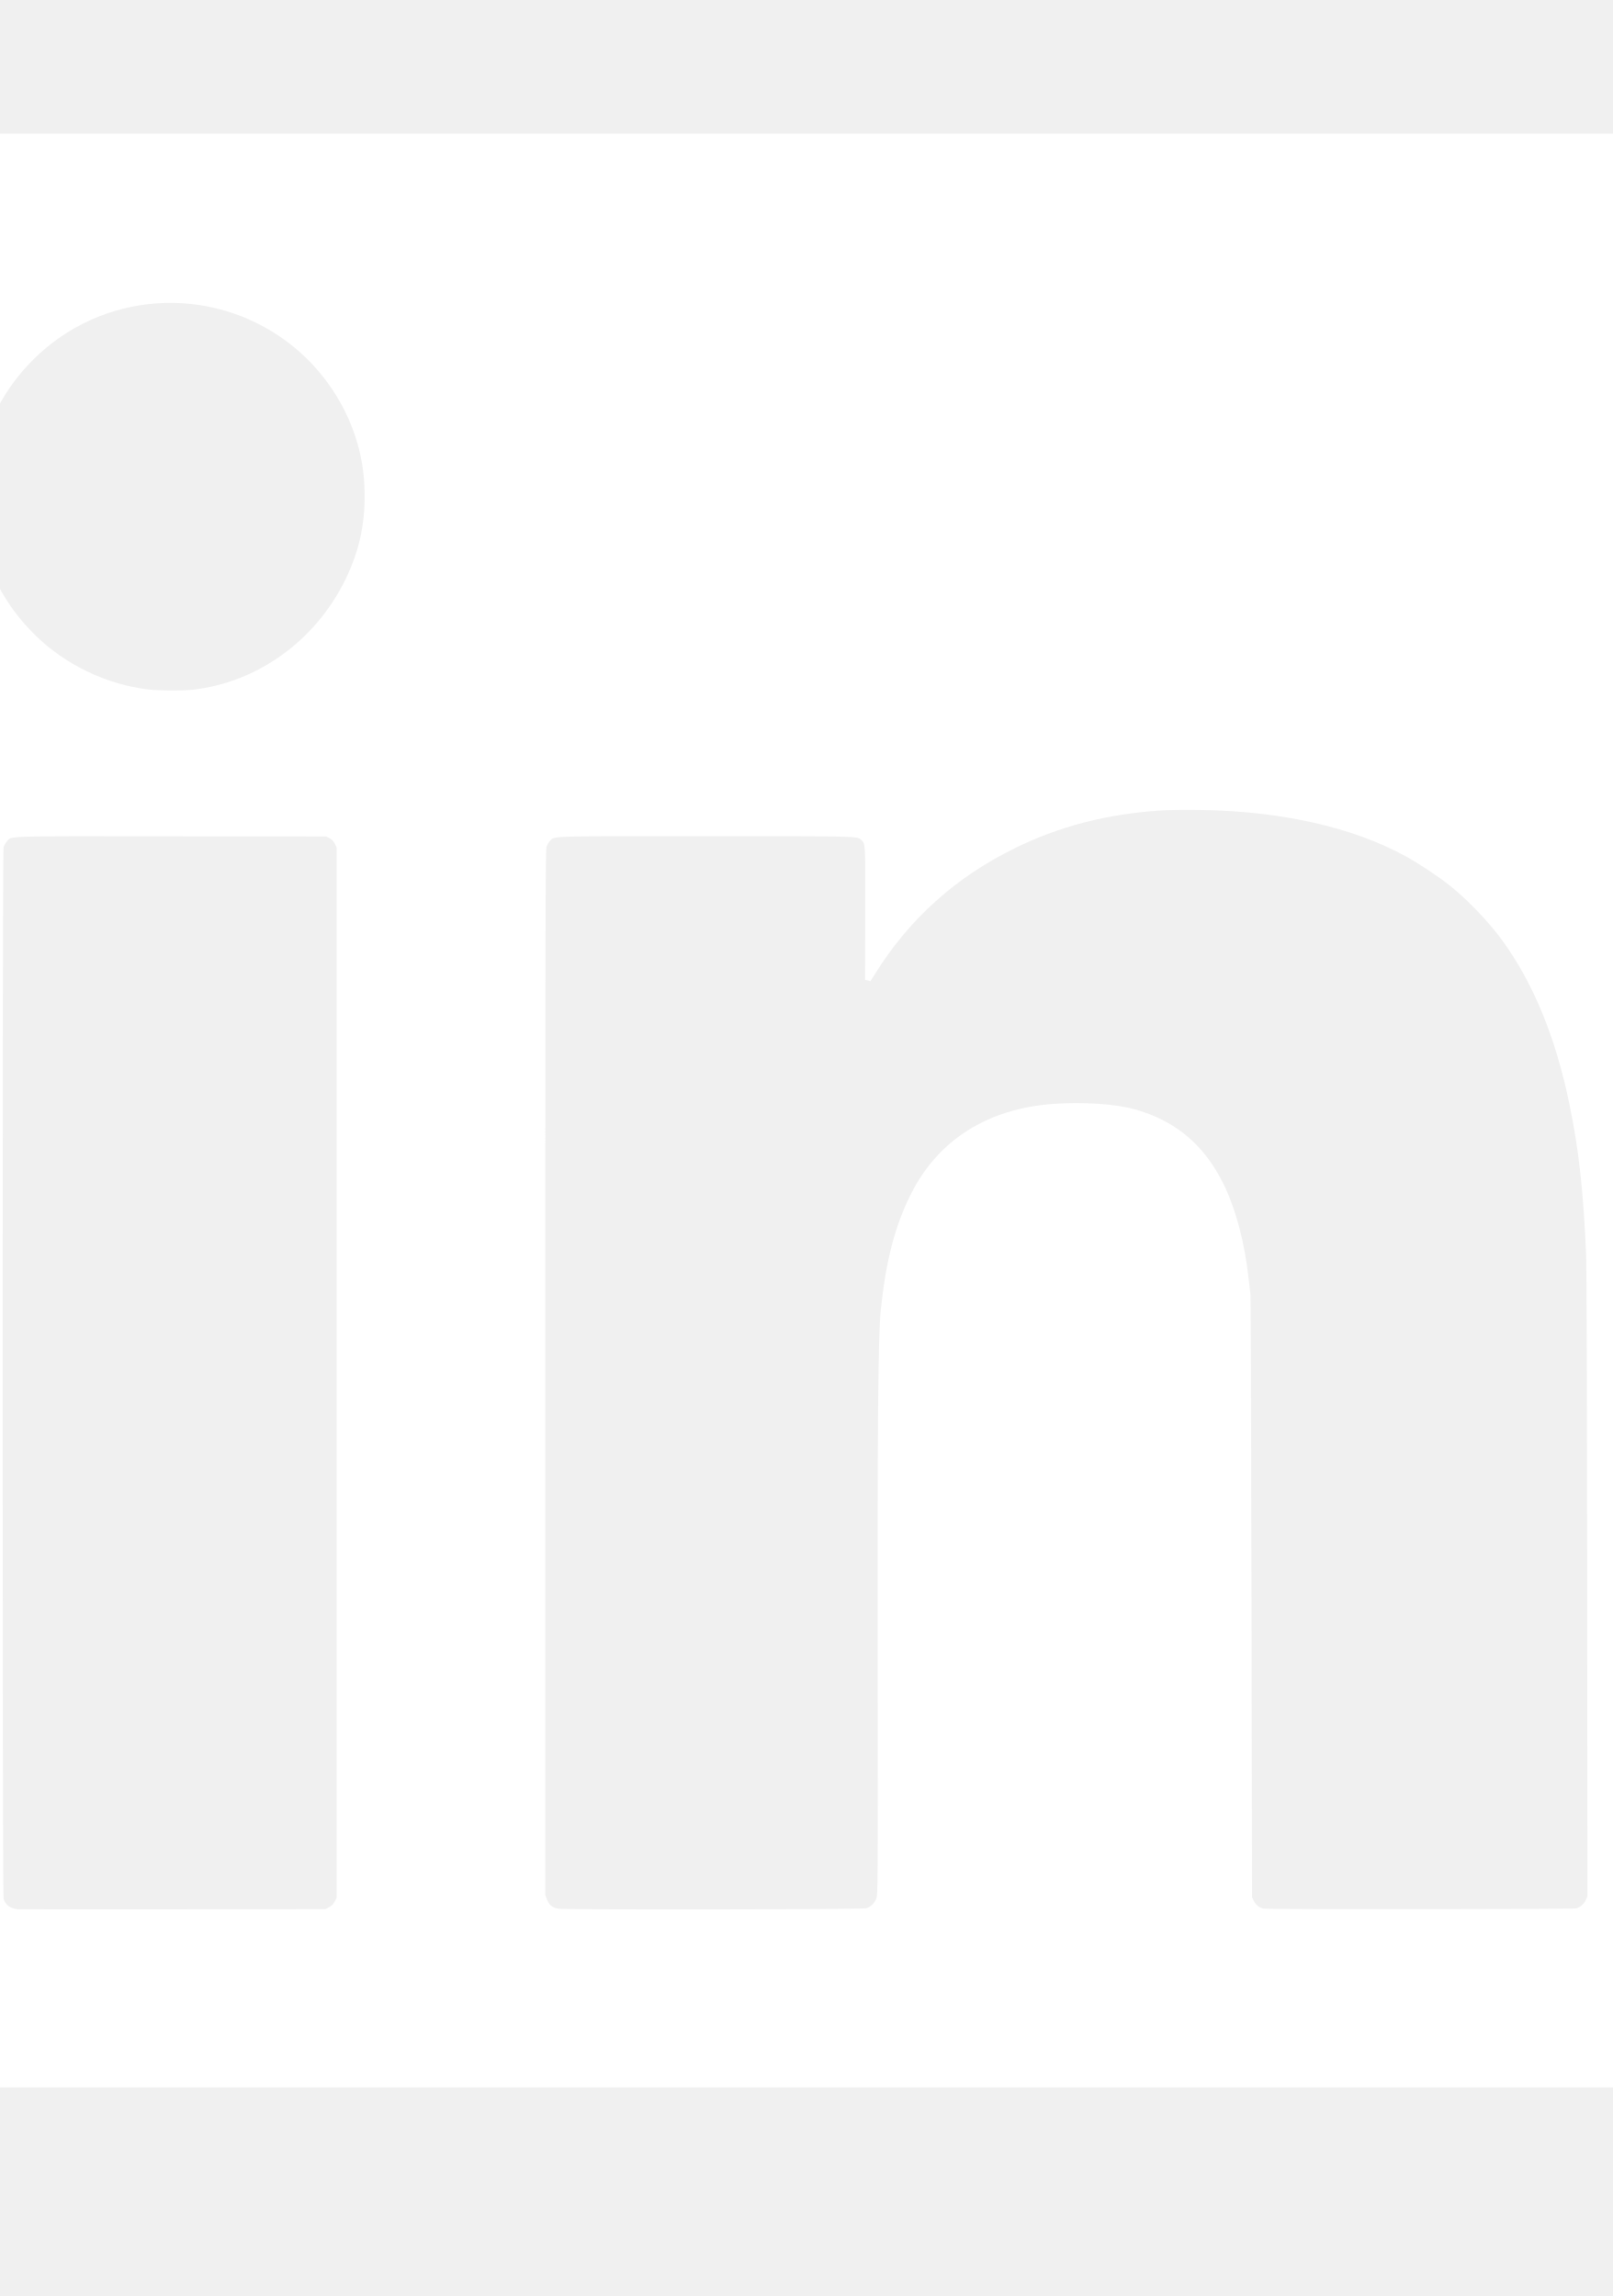
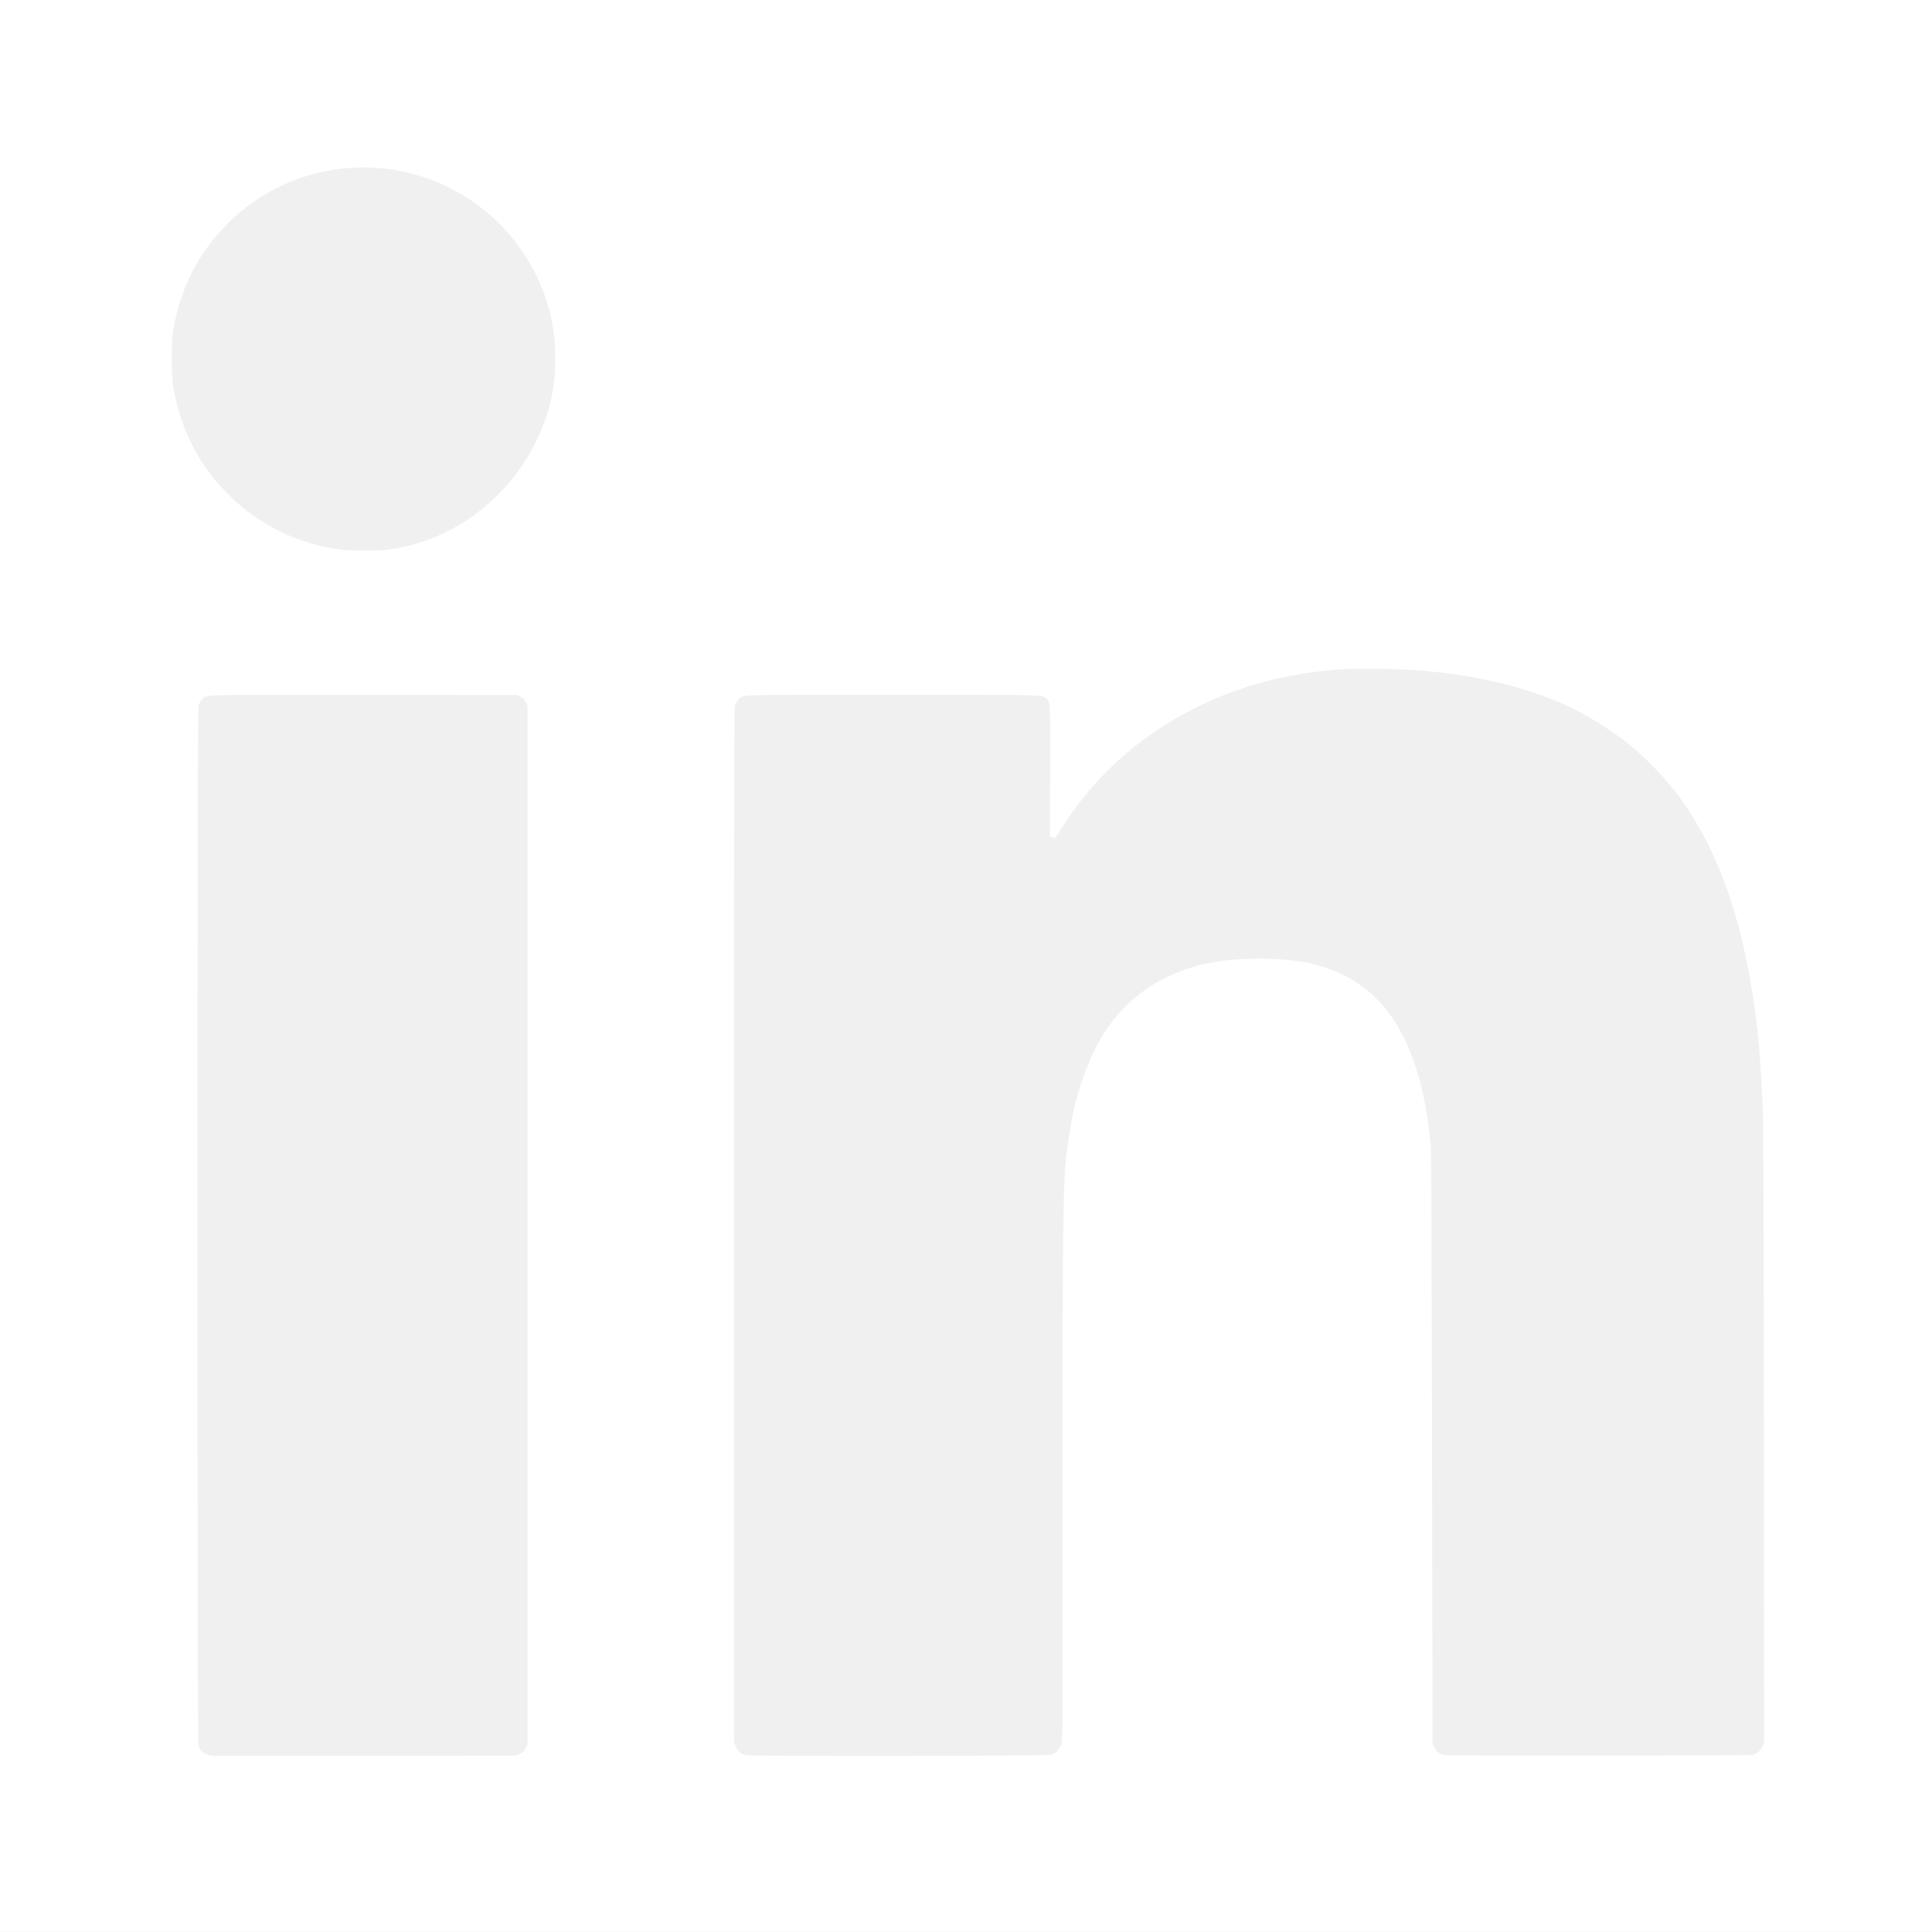
- <svg xmlns="http://www.w3.org/2000/svg" xmlns:xlink="http://www.w3.org/1999/xlink" version="1.1" width="209.55mm" height="298.45mm" viewBox="0 0 209.55 298.45">
-   <defs>
-     <path id="path_3de4db830361057456e2b29d7e62fd7a" d="M -25.617 144.348 L -25.617 17.362 L 101.38 17.362 L 228.378 17.362 L 228.378 144.348 L 228.378 271.334 L 101.38 271.334 L -25.617 271.334 L -25.617 144.348 Z M 42.759 247.918 C 43.113 247.736 43.311 247.537 43.496 247.177 L 43.749 246.686 L 43.748 178.424 L 43.746 110.162 L 43.514 109.683 C 43.351 109.345 43.151 109.133 42.839 108.966 L 42.396 108.73 L 22.308 108.71 C 0.069 108.688 1.537 108.642 0.894 109.374 C 0.718 109.575 0.523 109.92 0.461 110.142 C 0.303 110.706 0.305 246.228 0.463 246.799 C 0.688 247.612 1.31 248.073 2.326 248.178 C 2.502 248.196 11.563 248.201 22.46 248.189 L 42.274 248.167 L 42.759 247.918 Z M 112.608 248.048 C 113.2 247.853 113.684 247.363 113.902 246.738 C 114.088 246.205 114.095 244.973 114.065 217.399 C 114.029 184.736 114.123 173.706 114.465 170.354 C 115.121 163.917 116.299 159.372 118.394 155.196 C 121.909 148.19 128.355 144.109 136.874 143.495 C 140.725 143.217 144.952 143.495 147.458 144.191 C 152.693 145.644 156.418 148.74 158.919 153.72 C 160.572 157.012 161.773 161.486 162.279 166.242 C 162.369 167.094 162.474 168.007 162.512 168.271 C 162.55 168.535 162.611 186.27 162.648 207.68 L 162.715 246.609 L 162.962 247.11 C 163.212 247.618 163.631 247.949 164.202 248.093 C 164.68 248.213 204.437 248.183 204.843 248.063 C 205.404 247.895 205.843 247.517 206.083 246.993 L 206.308 246.502 L 206.277 206.078 C 206.26 182.742 206.204 164.639 206.145 163.251 C 205.786 154.787 205.193 149.44 203.95 143.44 C 202.155 134.775 199.266 127.756 195.201 122.187 C 193.48 119.829 190.786 117.012 188.467 115.148 C 186.963 113.939 184.37 112.22 182.576 111.244 C 175.749 107.527 166.596 105.461 156.197 105.29 C 154.071 105.255 151.95 105.28 150.854 105.352 C 143.814 105.815 137.661 107.41 131.834 110.282 C 124.182 114.054 118.225 119.407 113.768 126.518 L 113.128 127.538 L 112.776 127.447 L 112.424 127.356 L 112.445 118.737 C 112.467 109.455 112.479 109.676 111.925 109.174 C 111.383 108.684 111.877 108.696 91.806 108.692 C 71.141 108.687 72.091 108.659 71.489 109.288 C 71.331 109.453 71.128 109.798 71.037 110.056 C 70.888 110.478 70.871 117.375 70.873 178.431 L 70.874 246.337 L 71.094 246.925 C 71.356 247.623 71.749 247.945 72.537 248.102 C 73.372 248.268 112.098 248.217 112.608 248.048 Z M 25.01 89.659 C 33.403 88.742 40.979 83.3 44.851 75.408 C 46.812 71.41 47.573 67.64 47.351 63.019 C 47.004 55.814 43.242 48.847 37.303 44.414 C 27.223 36.89 13.19 37.882 4.317 46.747 C 0.494 50.566 -1.863 55.146 -2.821 60.616 C -3.101 62.219 -3.101 66.692 -2.819 68.306 C -1.83 73.984 0.599 78.659 4.598 82.584 C 8.469 86.382 13.758 88.935 19.155 89.609 C 20.551 89.784 23.631 89.81 25.01 89.659 Z" fill-rule="evenodd" fill="#FFFFFF" fill-opacity="1" stroke="none" stroke-opacity="1" stroke-width="0.1" stroke-linecap="round" stroke-linejoin="round" />
+ <svg xmlns="http://www.w3.org/2000/svg" xmlns:xlink="http://www.w3.org/1999/xlink" width="178.789mm" height="178.773mm" viewBox="0 0 178.789 178.773" version="1.1" id="svg5">
+   <defs id="defs2">
+     <path id="path_a152f8502b4db31495cf7524b14951ca" d="m 76.842,235.397 c -1.083,-0.237 -5.576,-1.941 -8.403,-3.186 -1.642,-0.723 -4.991,-2.382 -6.731,-3.333 -8.622,-4.716 -16.642,-11.181 -23.313,-18.793 -8.284,-9.452 -14.379,-19.998 -18.03,-31.194 -2.991,-9.175 -4.444,-19.201 -4.237,-29.243 0.076,-3.694 0.179,-5.31 0.563,-8.831 1.275,-11.707 5.03,-23.139 11.008,-33.518 7.967,-13.832 18.742,-24.68 32.503,-32.724 10.102,-5.905 21.266,-9.724 32.609,-11.153 4.403,-0.555 6.896,-0.705 11.789,-0.711 4.79,-0.006 7.565,0.154 11.706,0.672 9.736,1.218 18.945,4.007 27.733,8.4 3.734,1.866 6.207,3.299 9.725,5.635 5.786,3.842 10.493,7.786 15.291,12.814 7.579,7.941 14.075,18.098 18.154,28.389 4.777,12.052 6.764,24.941 5.932,38.486 -1.129,18.383 -7.53,34.885 -19.203,49.508 -10.286,12.886 -22.853,22.013 -38.109,27.678 -2.952,1.096 -3.186,1.161 -4.348,1.207 -1.156,0.046 -1.722,-0.037 -2.399,-0.351 -0.82,-0.38 -1.617,-1.302 -2.05,-2.374 l -0.191,-0.472 -0.049,-14.043 c -0.047,-13.745 -0.052,-14.073 -0.229,-15.478 -0.65,-5.158 -2.147,-8.661 -4.959,-11.602 l -0.738,-0.772 1.232,-0.142 c 3.512,-0.405 7.489,-1.139 10.507,-1.938 5.638,-1.493 11.994,-4.689 16.109,-8.1 4.429,-3.672 7.336,-8.014 9.562,-14.286 1.658,-4.67 2.543,-9.291 2.892,-15.104 0.146,-2.431 0.06,-7.164 -0.162,-8.935 -0.769,-6.136 -2.921,-11.501 -6.522,-16.258 -0.762,-1.007 -1.407,-1.785 -1.919,-2.318 l -0.38,-0.395 0.433,-1.276 c 0.726,-2.138 1.142,-4.031 1.352,-6.154 0.11,-1.11 0.11,-3.857 5e-4,-5.245 -0.238,-3.006 -1.315,-7.435 -2.544,-10.454 -0.186,-0.458 -0.217,-0.488 -0.602,-0.596 -0.223,-0.063 -0.934,-0.134 -1.579,-0.159 -2.362,-0.09 -4.811,0.505 -8.944,2.173 -4.655,1.879 -7.007,3.122 -12.272,6.482 -0.587,0.375 -1.121,0.682 -1.185,0.682 -0.065,0 -0.92,-0.203 -1.9,-0.452 -6.605,-1.673 -13.151,-2.472 -20.261,-2.473 -7.157,-0.001 -13.827,0.83 -20.503,2.553 -0.792,0.204 -1.495,0.372 -1.563,0.372 -0.068,0 -0.662,-0.351 -1.32,-0.78 -4.541,-2.961 -6.823,-4.128 -12.651,-6.474 -2.349,-0.946 -4.491,-1.607 -6.187,-1.911 -1.041,-0.186 -3.293,-0.198 -3.929,-0.021 -0.516,0.144 -0.528,0.166 -1.298,2.498 -1.336,4.046 -1.869,7.168 -1.876,10.992 -0.006,3.403 0.402,5.938 1.425,8.86 0.209,0.598 0.4,1.149 0.424,1.224 0.028,0.09 -0.144,0.342 -0.494,0.723 -2.334,2.543 -4.561,6.059 -5.94,9.379 -2.038,4.905 -2.805,9.726 -2.573,16.164 0.163,4.511 0.555,7.806 1.352,11.336 1.228,5.444 3.547,10.905 6.207,14.619 1.821,2.541 4.357,5.015 7.159,6.981 3.045,2.137 8.296,4.683 12.086,5.858 3.224,1 8.477,2.033 12.567,2.47 l 0.945,0.101 -0.744,0.762 c -2.42,2.478 -4.055,5.991 -4.745,10.198 l -0.149,0.91 -0.508,0.229 c -2.189,0.986 -5.022,1.69 -7.699,1.914 -2.999,0.25 -4.751,0.192 -6.396,-0.213 -4.01,-0.988 -7.885,-4.051 -10.451,-8.262 -1.9,-3.117 -3.232,-4.733 -5.158,-6.254 -1.597,-1.262 -4.281,-2.799 -5.7,-3.264 -0.935,-0.306 -2.942,-0.639 -3.858,-0.639 -0.926,0 -1.91,0.134 -2.508,0.34 -0.567,0.196 -1.087,0.705 -1.087,1.064 0,0.647 1.161,2.252 2.282,3.154 0.378,0.304 1.127,0.814 1.665,1.133 0.538,0.319 1.258,0.805 1.599,1.079 1.757,1.413 4.151,4.446 5.656,7.166 0.549,0.992 1.42,2.902 2.108,4.62 1.287,3.216 2.762,5.203 5.222,7.033 2.759,2.052 5.296,3.039 9.311,3.619 2.765,0.4 4.041,0.49 6.981,0.492 3.027,0.002 3.731,-0.052 6.391,-0.495 0.94,-0.157 1.754,-0.284 1.808,-0.284 0.147,0 0.266,16.615 0.125,17.386 -0.152,0.829 -0.599,1.678 -1.202,2.284 -0.852,0.855 -1.674,1.148 -3.189,1.137 -0.508,-0.004 -1.149,-0.056 -1.425,-0.117 z" fill-rule="evenodd" fill="#ffffff" fill-opacity="1" stroke="none" stroke-opacity="1" stroke-width="0.1" stroke-linecap="round" stroke-linejoin="round" />
+     <path id="path_64ab145e79b455e8451562466dd4a41f" d="M 17.475,101.679 V 12.292 h 89.394 89.394 v 89.386 89.386 H 106.87 17.475 Z m 48.13,72.904 c 0.249,-0.128 0.389,-0.268 0.519,-0.521 l 0.178,-0.346 -8.7e-4,-48.05 -8.5e-4,-48.05 -0.163,-0.337 C 66.022,77.04 65.881,76.891 65.662,76.773 L 65.35,76.607 51.209,76.593 c -15.654,-0.016 -14.62,-0.048 -15.073,0.468 -0.124,0.141 -0.261,0.384 -0.305,0.54 -0.111,0.397 -0.11,95.792 9.8e-4,96.194 0.158,0.573 0.596,0.897 1.311,0.971 0.124,0.013 6.502,0.016 14.173,0.008 l 13.947,-0.015 z m 49.168,0.092 c 0.417,-0.138 0.757,-0.482 0.911,-0.923 0.131,-0.375 0.136,-1.242 0.115,-20.652 -0.025,-22.992 0.041,-30.756 0.281,-33.116 0.462,-4.531 1.291,-7.73 2.766,-10.67 2.474,-4.931 7.012,-7.804 13.008,-8.236 2.711,-0.195 5.686,3e-4 7.45,0.49 3.685,1.023 6.306,3.203 8.067,6.708 1.164,2.317 2.009,5.466 2.365,8.814 0.064,0.6 0.138,1.242 0.164,1.428 0.027,0.186 0.07,12.669 0.096,27.741 l 0.047,27.402 0.174,0.352 c 0.176,0.358 0.471,0.591 0.873,0.692 0.337,0.085 28.322,0.064 28.607,-0.021 0.395,-0.118 0.704,-0.384 0.873,-0.753 l 0.158,-0.345 -0.021,-28.455 c -0.012,-16.427 -0.052,-29.17 -0.093,-30.146 -0.253,-5.958 -0.67,-9.722 -1.545,-13.945 -1.264,-6.1 -3.297,-11.04 -6.159,-14.96 -1.211,-1.66 -3.108,-3.642 -4.74,-4.954 -1.059,-0.851 -2.884,-2.061 -4.147,-2.748 -4.806,-2.616 -11.248,-4.07 -18.569,-4.191 -1.497,-0.025 -2.99,-0.007 -3.761,0.043 -4.955,0.326 -9.287,1.449 -13.389,3.471 -5.386,2.655 -9.579,6.423 -12.717,11.428 l -0.45,0.718 -0.248,-0.064 -0.248,-0.064 0.015,-6.067 c 0.016,-6.534 0.024,-6.378 -0.366,-6.732 -0.381,-0.345 -0.033,-0.336 -14.162,-0.339 -14.546,-0.003 -13.877,-0.023 -14.301,0.42 -0.111,0.116 -0.254,0.359 -0.318,0.541 -0.105,0.297 -0.116,5.152 -0.115,48.13 l 0.001,47.8 0.155,0.414 c 0.184,0.492 0.461,0.718 1.016,0.829 0.587,0.117 27.847,0.081 28.206,-0.037 z M 53.112,63.183 c 5.908,-0.646 11.241,-4.476 13.966,-10.032 1.381,-2.814 1.916,-5.468 1.76,-8.721 -0.244,-5.072 -2.892,-9.976 -7.073,-13.096 -7.096,-5.296 -16.973,-4.598 -23.219,1.642 -2.691,2.688 -4.35,5.912 -5.024,9.763 -0.198,1.128 -0.197,4.277 8.9e-4,5.413 0.697,3.997 2.406,7.288 5.221,10.051 2.725,2.674 6.448,4.471 10.247,4.945 0.983,0.123 3.15,0.141 4.121,0.035 z" fill-rule="evenodd" fill="#ffffff" fill-opacity="1" stroke="none" stroke-opacity="1" stroke-width="0.1" stroke-linecap="round" stroke-linejoin="round" />
  </defs>
-   <g>
-     <use xlink:href="#path_3de4db830361057456e2b29d7e62fd7a" />
+   <g id="layer1" transform="translate(135.1663,-22.68781)">
+     <use xlink:href="#path_64ab145e79b455e8451562466dd4a41f" id="use32" x="0" y="0" width="100%" height="100%" transform="translate(-152.6413,10.39561)" />
  </g>
</svg>
